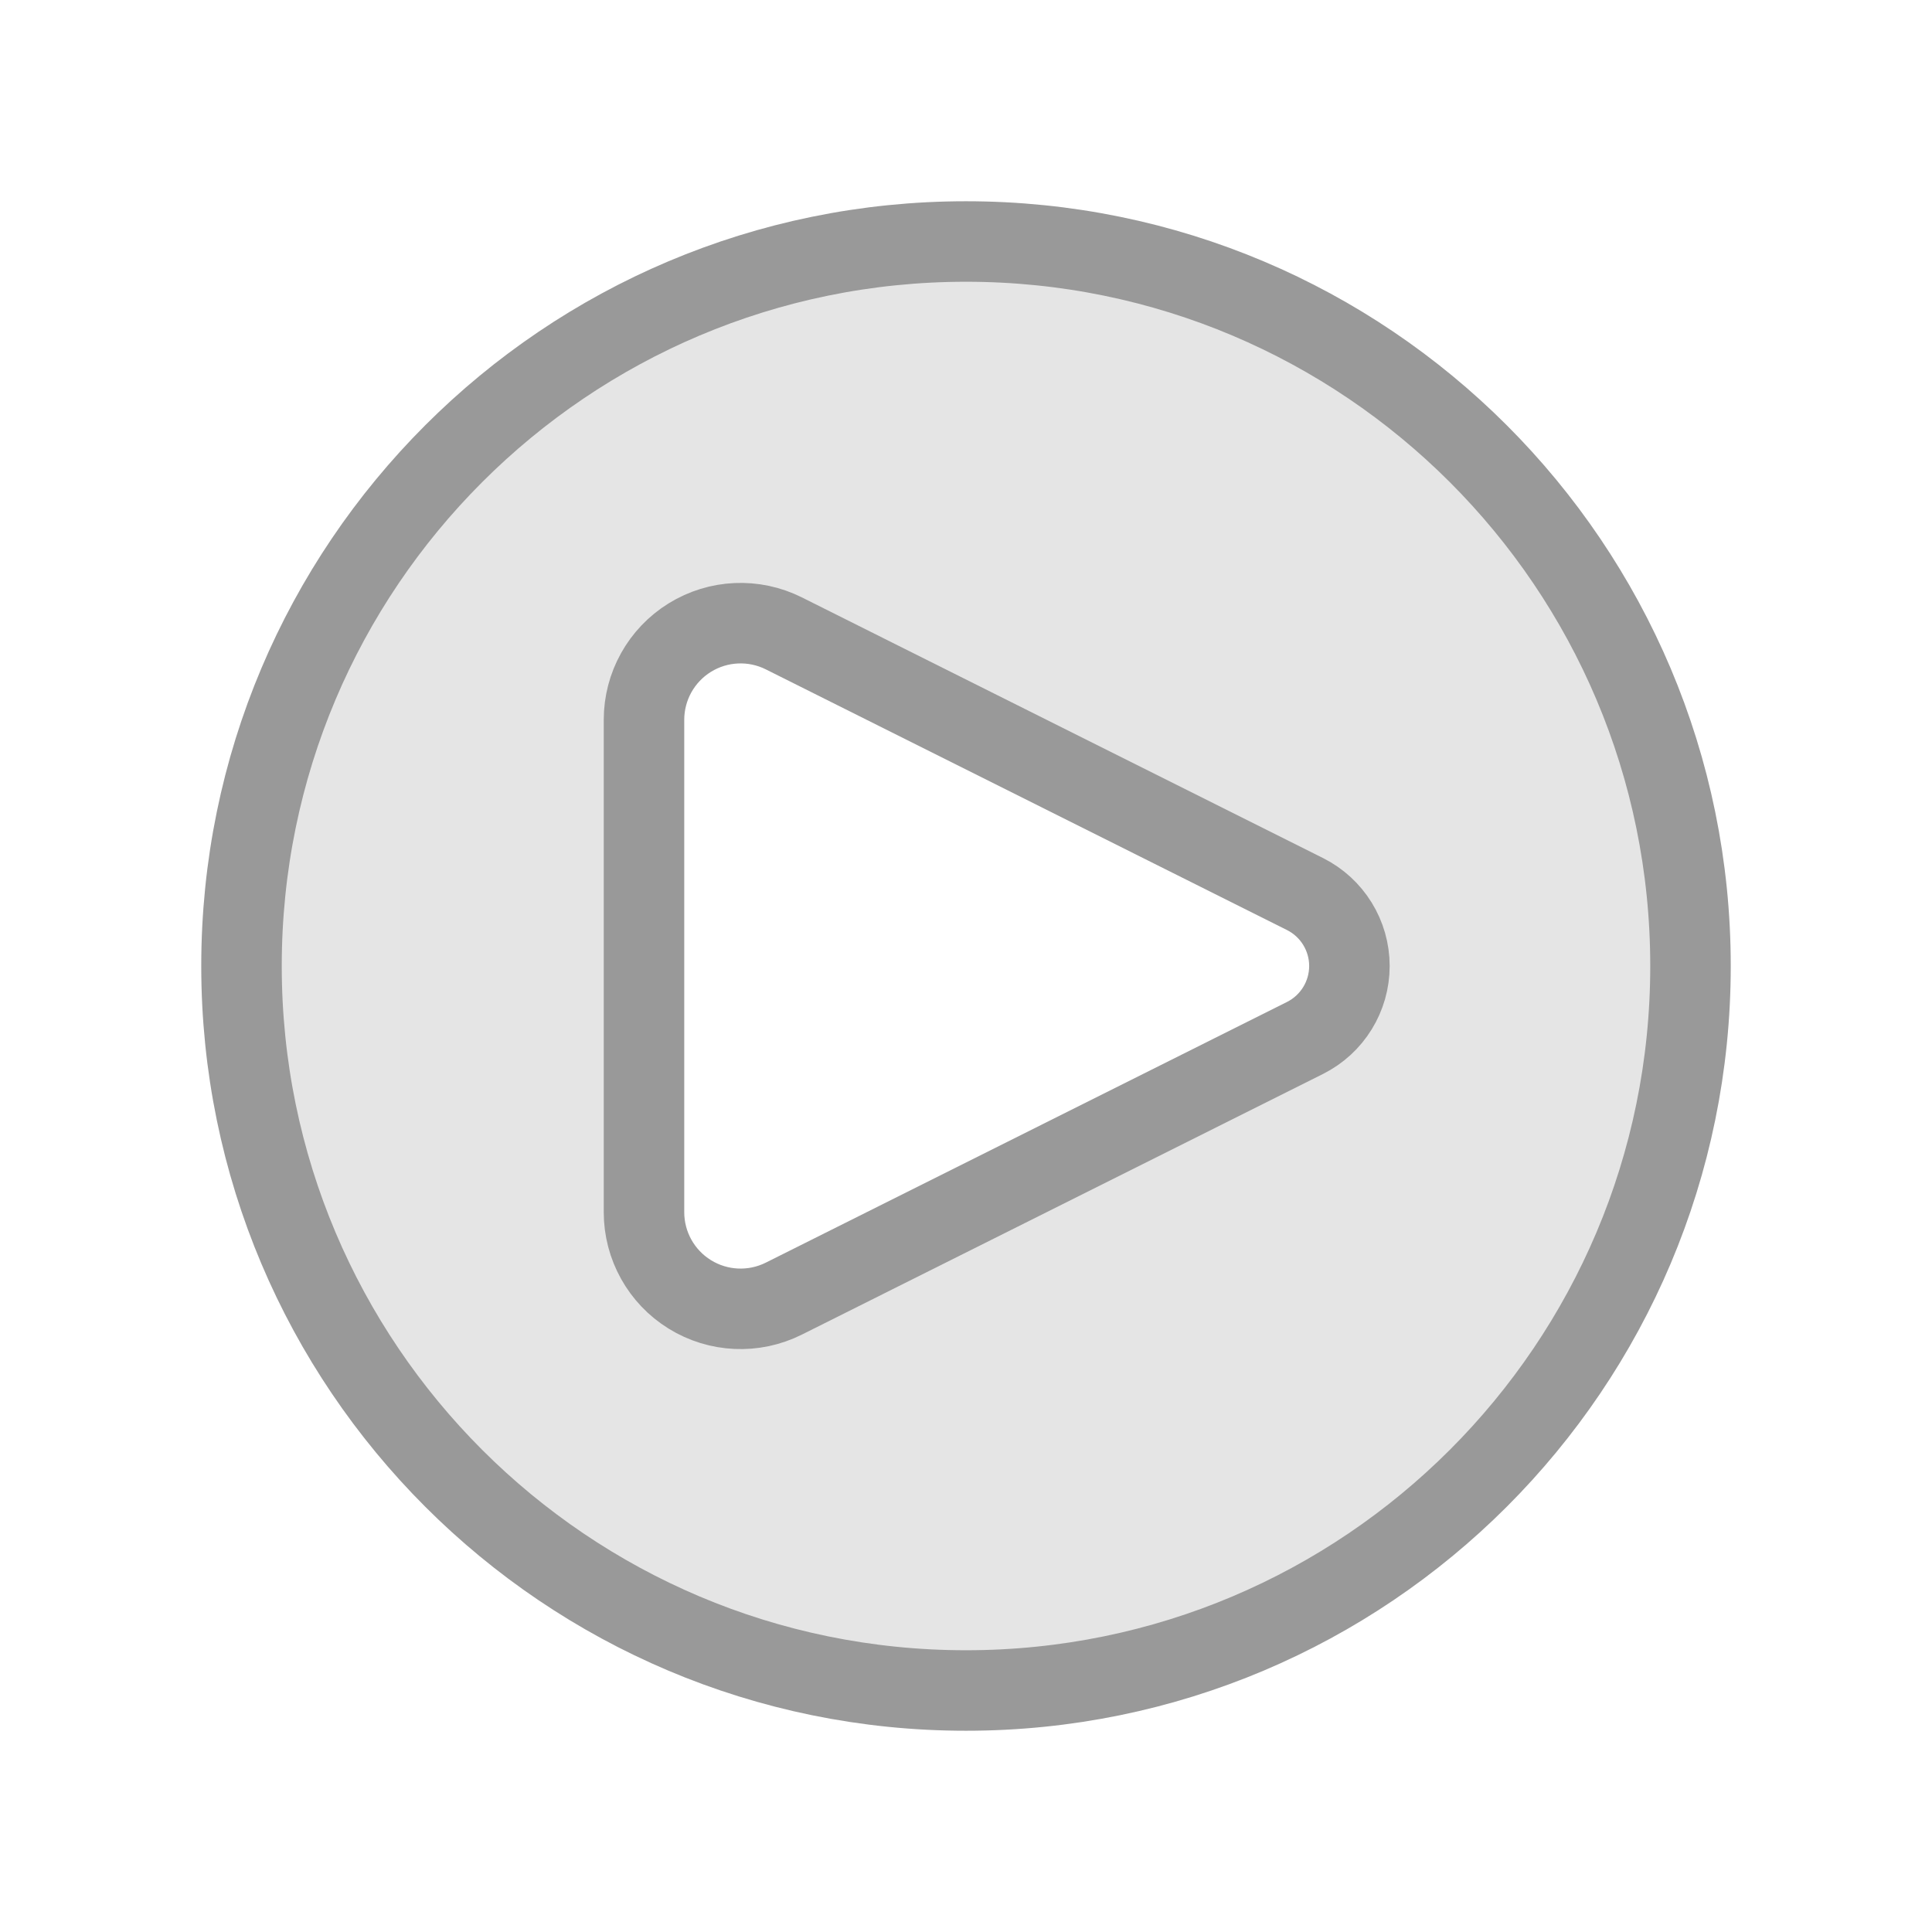
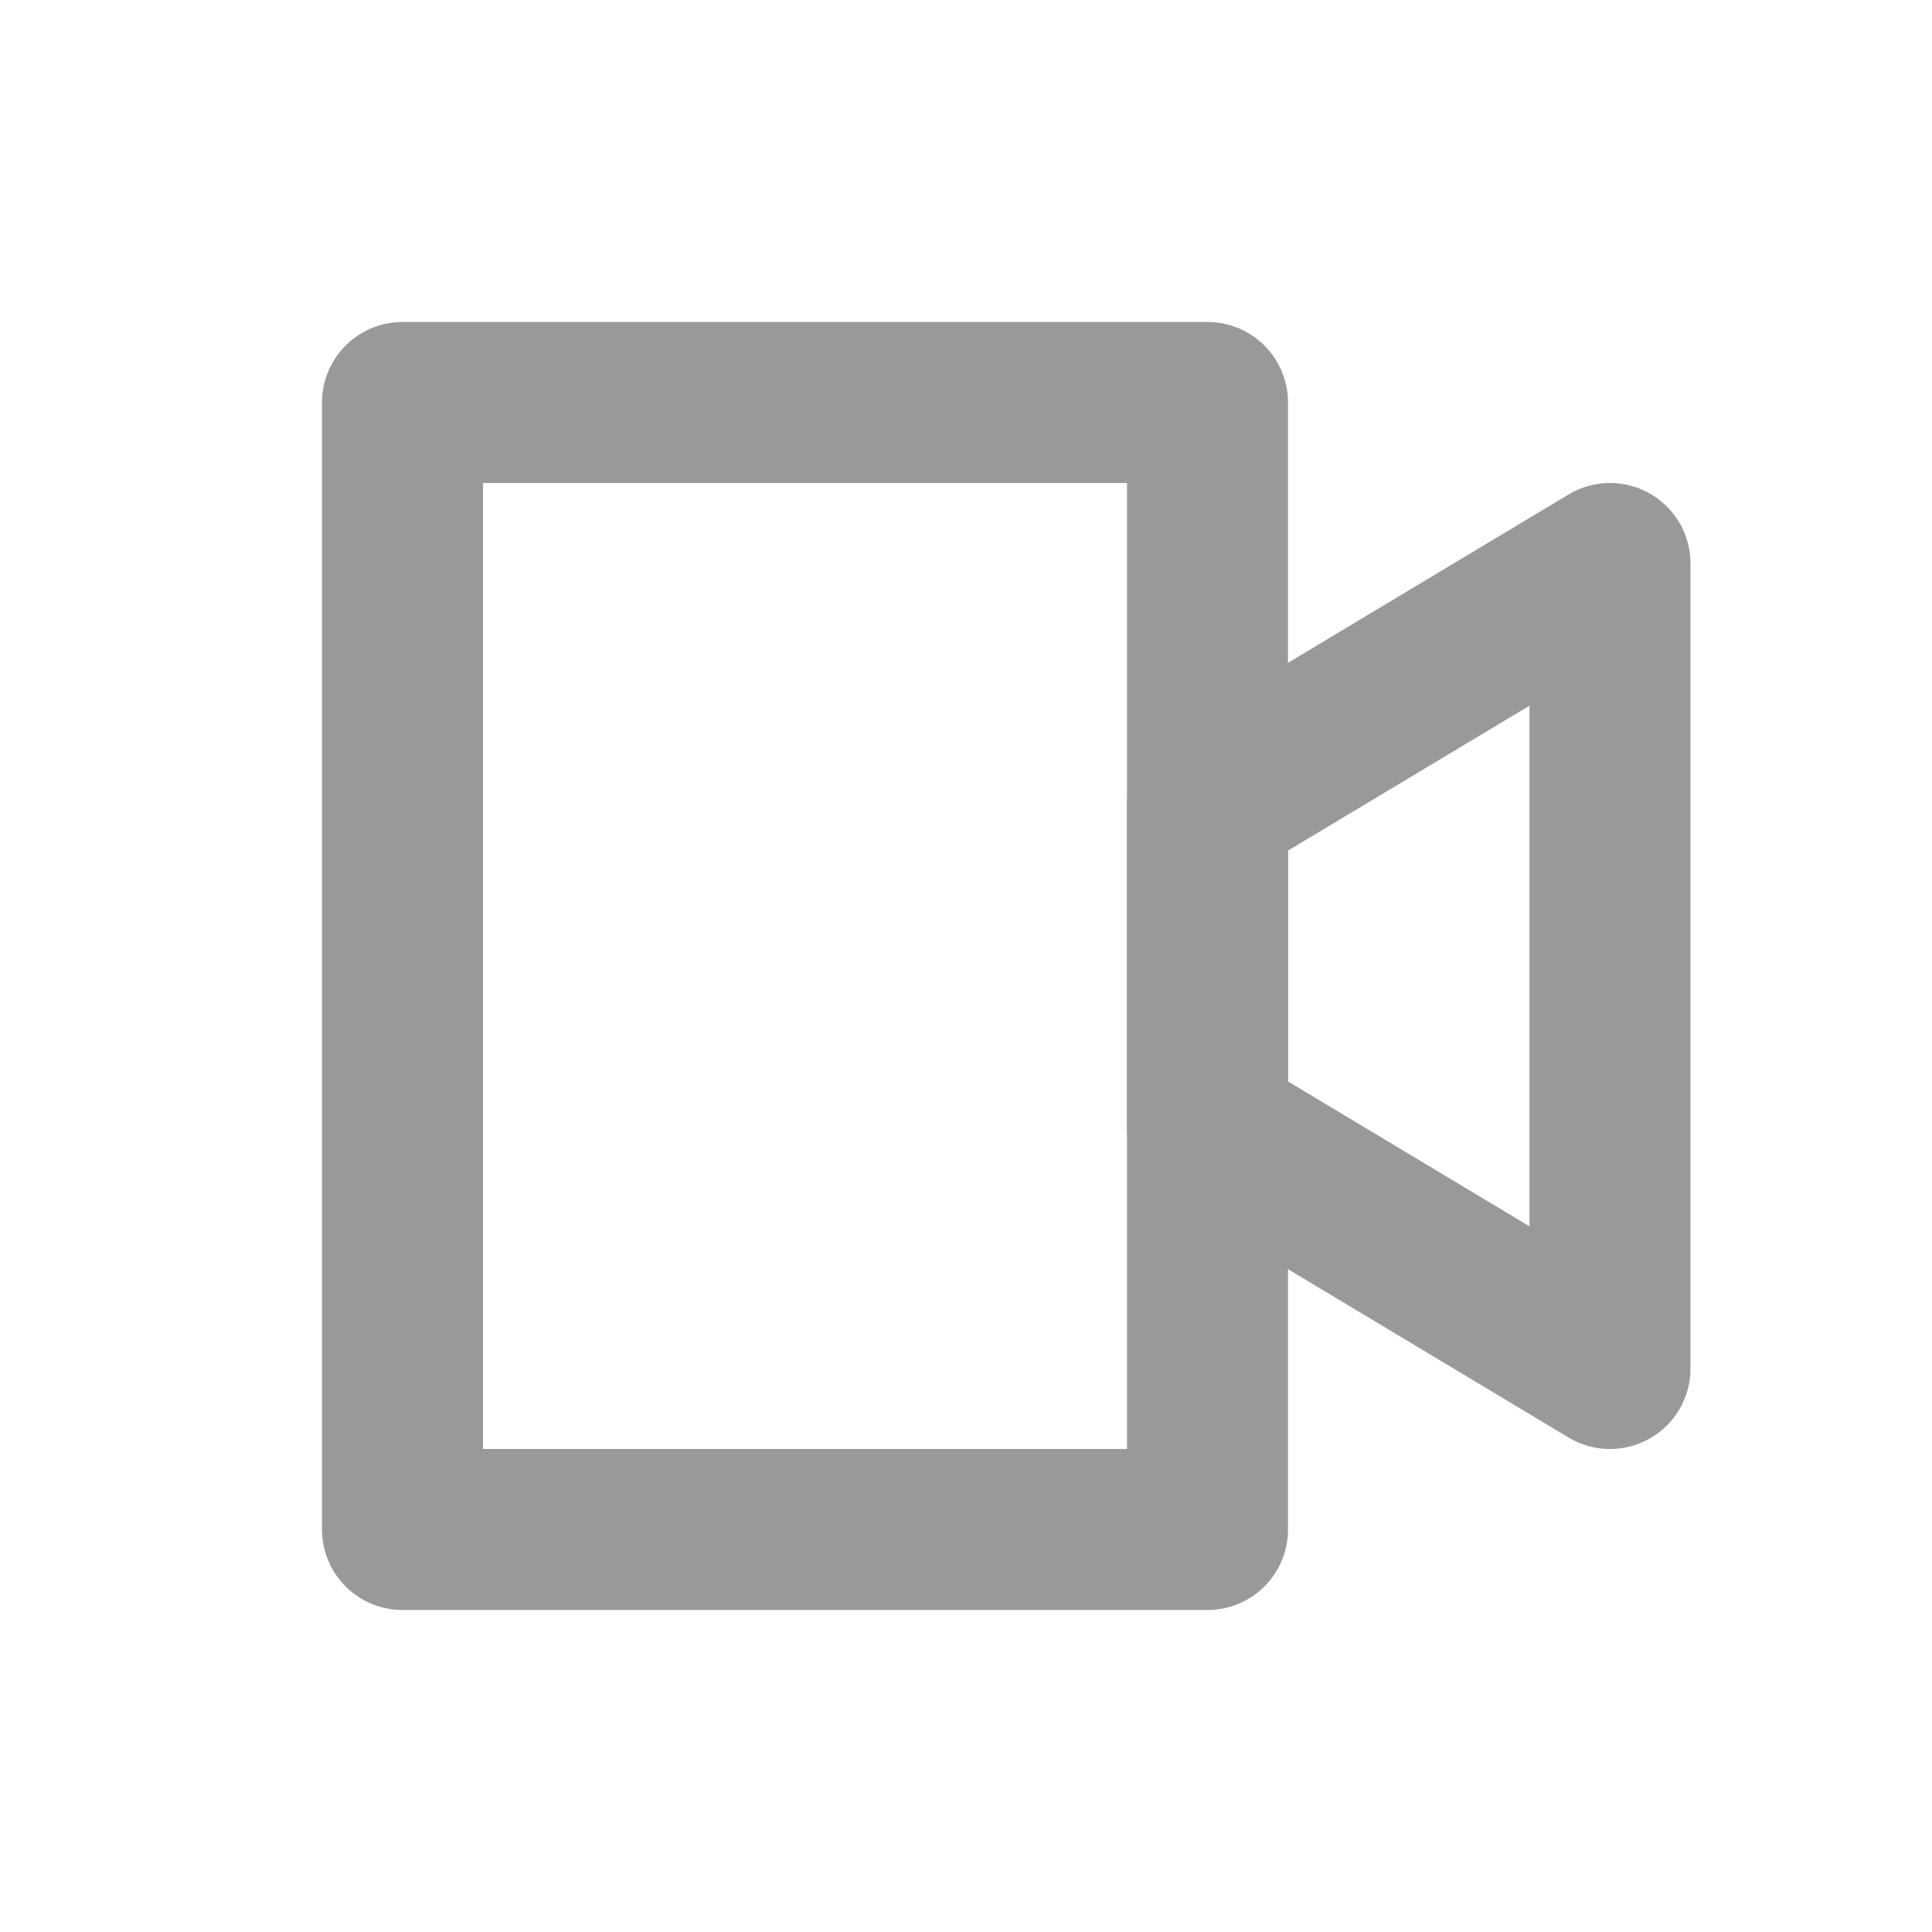
- <svg xmlns="http://www.w3.org/2000/svg" viewBox="0 0 24 24">
-   <g fill="none">
-     <path fill="#999999" fill-opacity=".25" fill-rule="evenodd" d="M12 21a9 9 0 1 0 0-18a9 9 0 0 0 0 18M9.737 7.868l6.474 3.238a1 1 0 0 1 0 1.789l-6.474 3.237A1.2 1.2 0 0 1 8 15.058V8.943a1.2 1.2 0 0 1 1.737-1.074" clip-rule="evenodd" />
-     <path stroke="#999999" stroke-linecap="round" stroke-linejoin="round" d="M16.211 11.106L9.737 7.868A1.2 1.2 0 0 0 8 8.942v6.116a1.2 1.2 0 0 0 1.737 1.074l6.474-3.238a1 1 0 0 0 0-1.788" />
-     <circle cx="12" cy="12" r="9" stroke="#999999" />
-   </g>
+ <svg xmlns="http://www.w3.org/2000/svg" viewBox="0 0 24 24" fill="none" stroke="#999999" stroke-width="2" stroke-linecap="round" stroke-linejoin="round">
+   <path d="M5 5h10v14H5z" />
+   <path d="m15 10 5-3v10l-5-3z" />
</svg>
